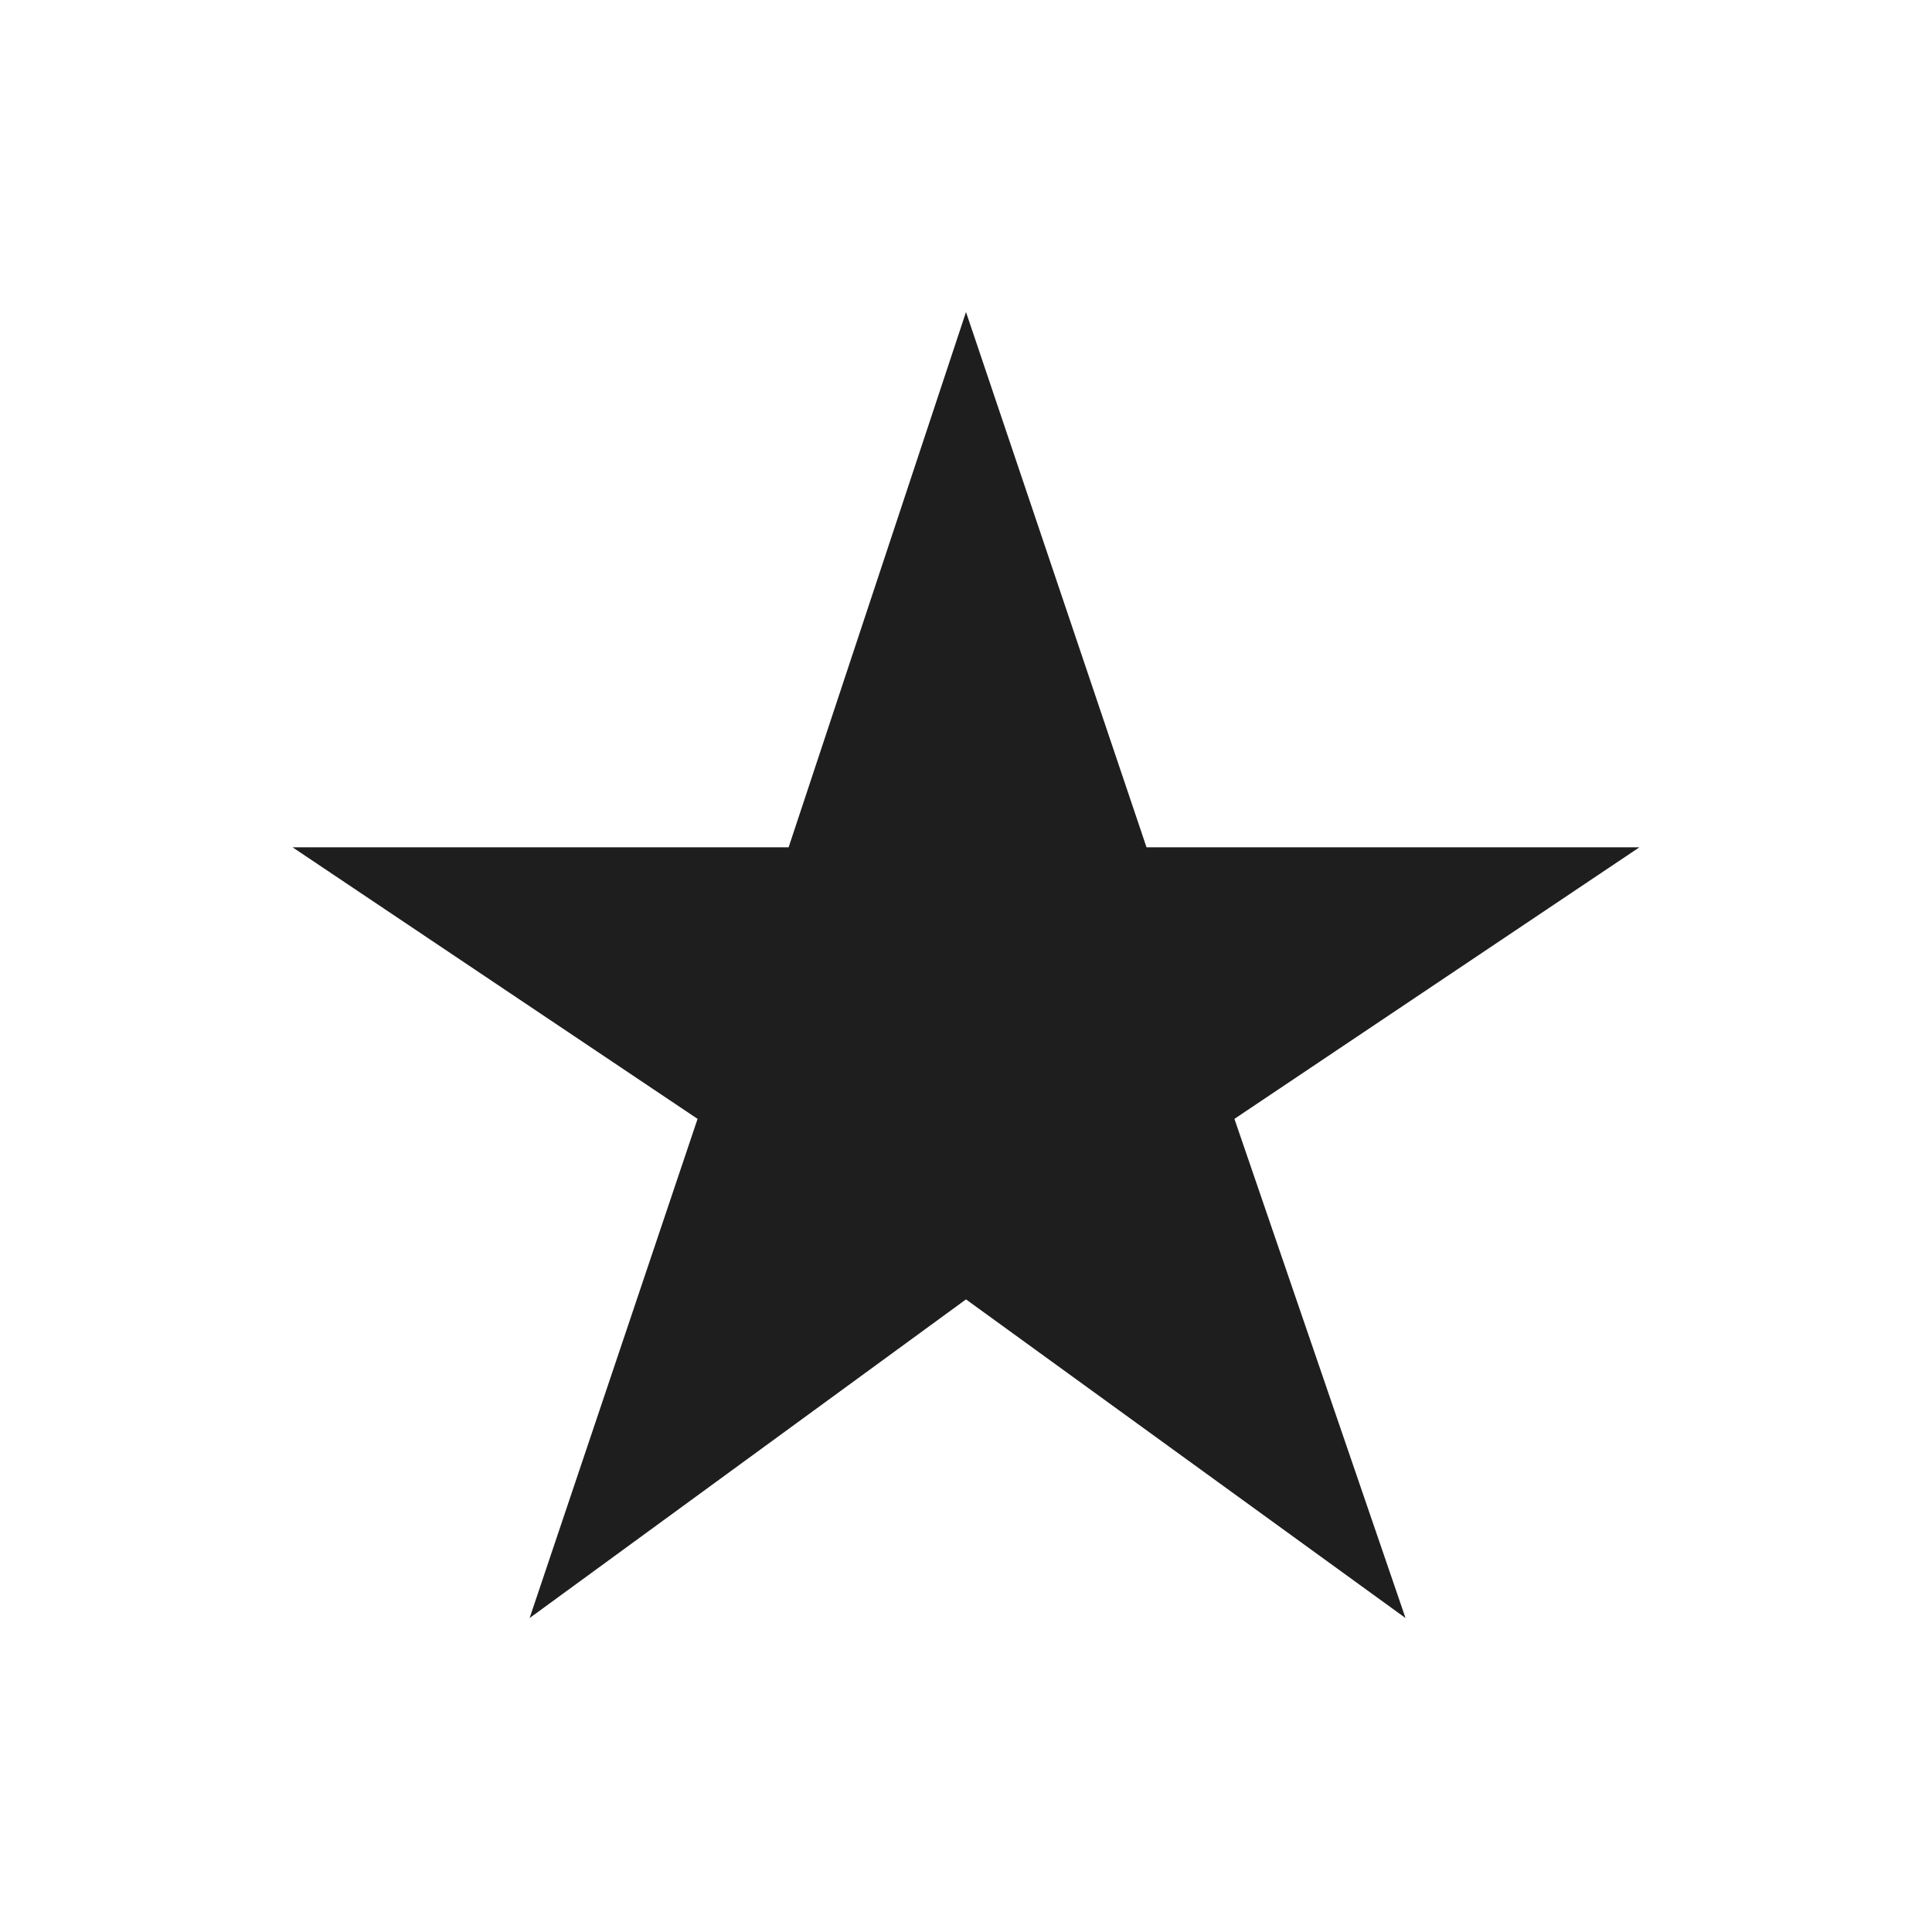
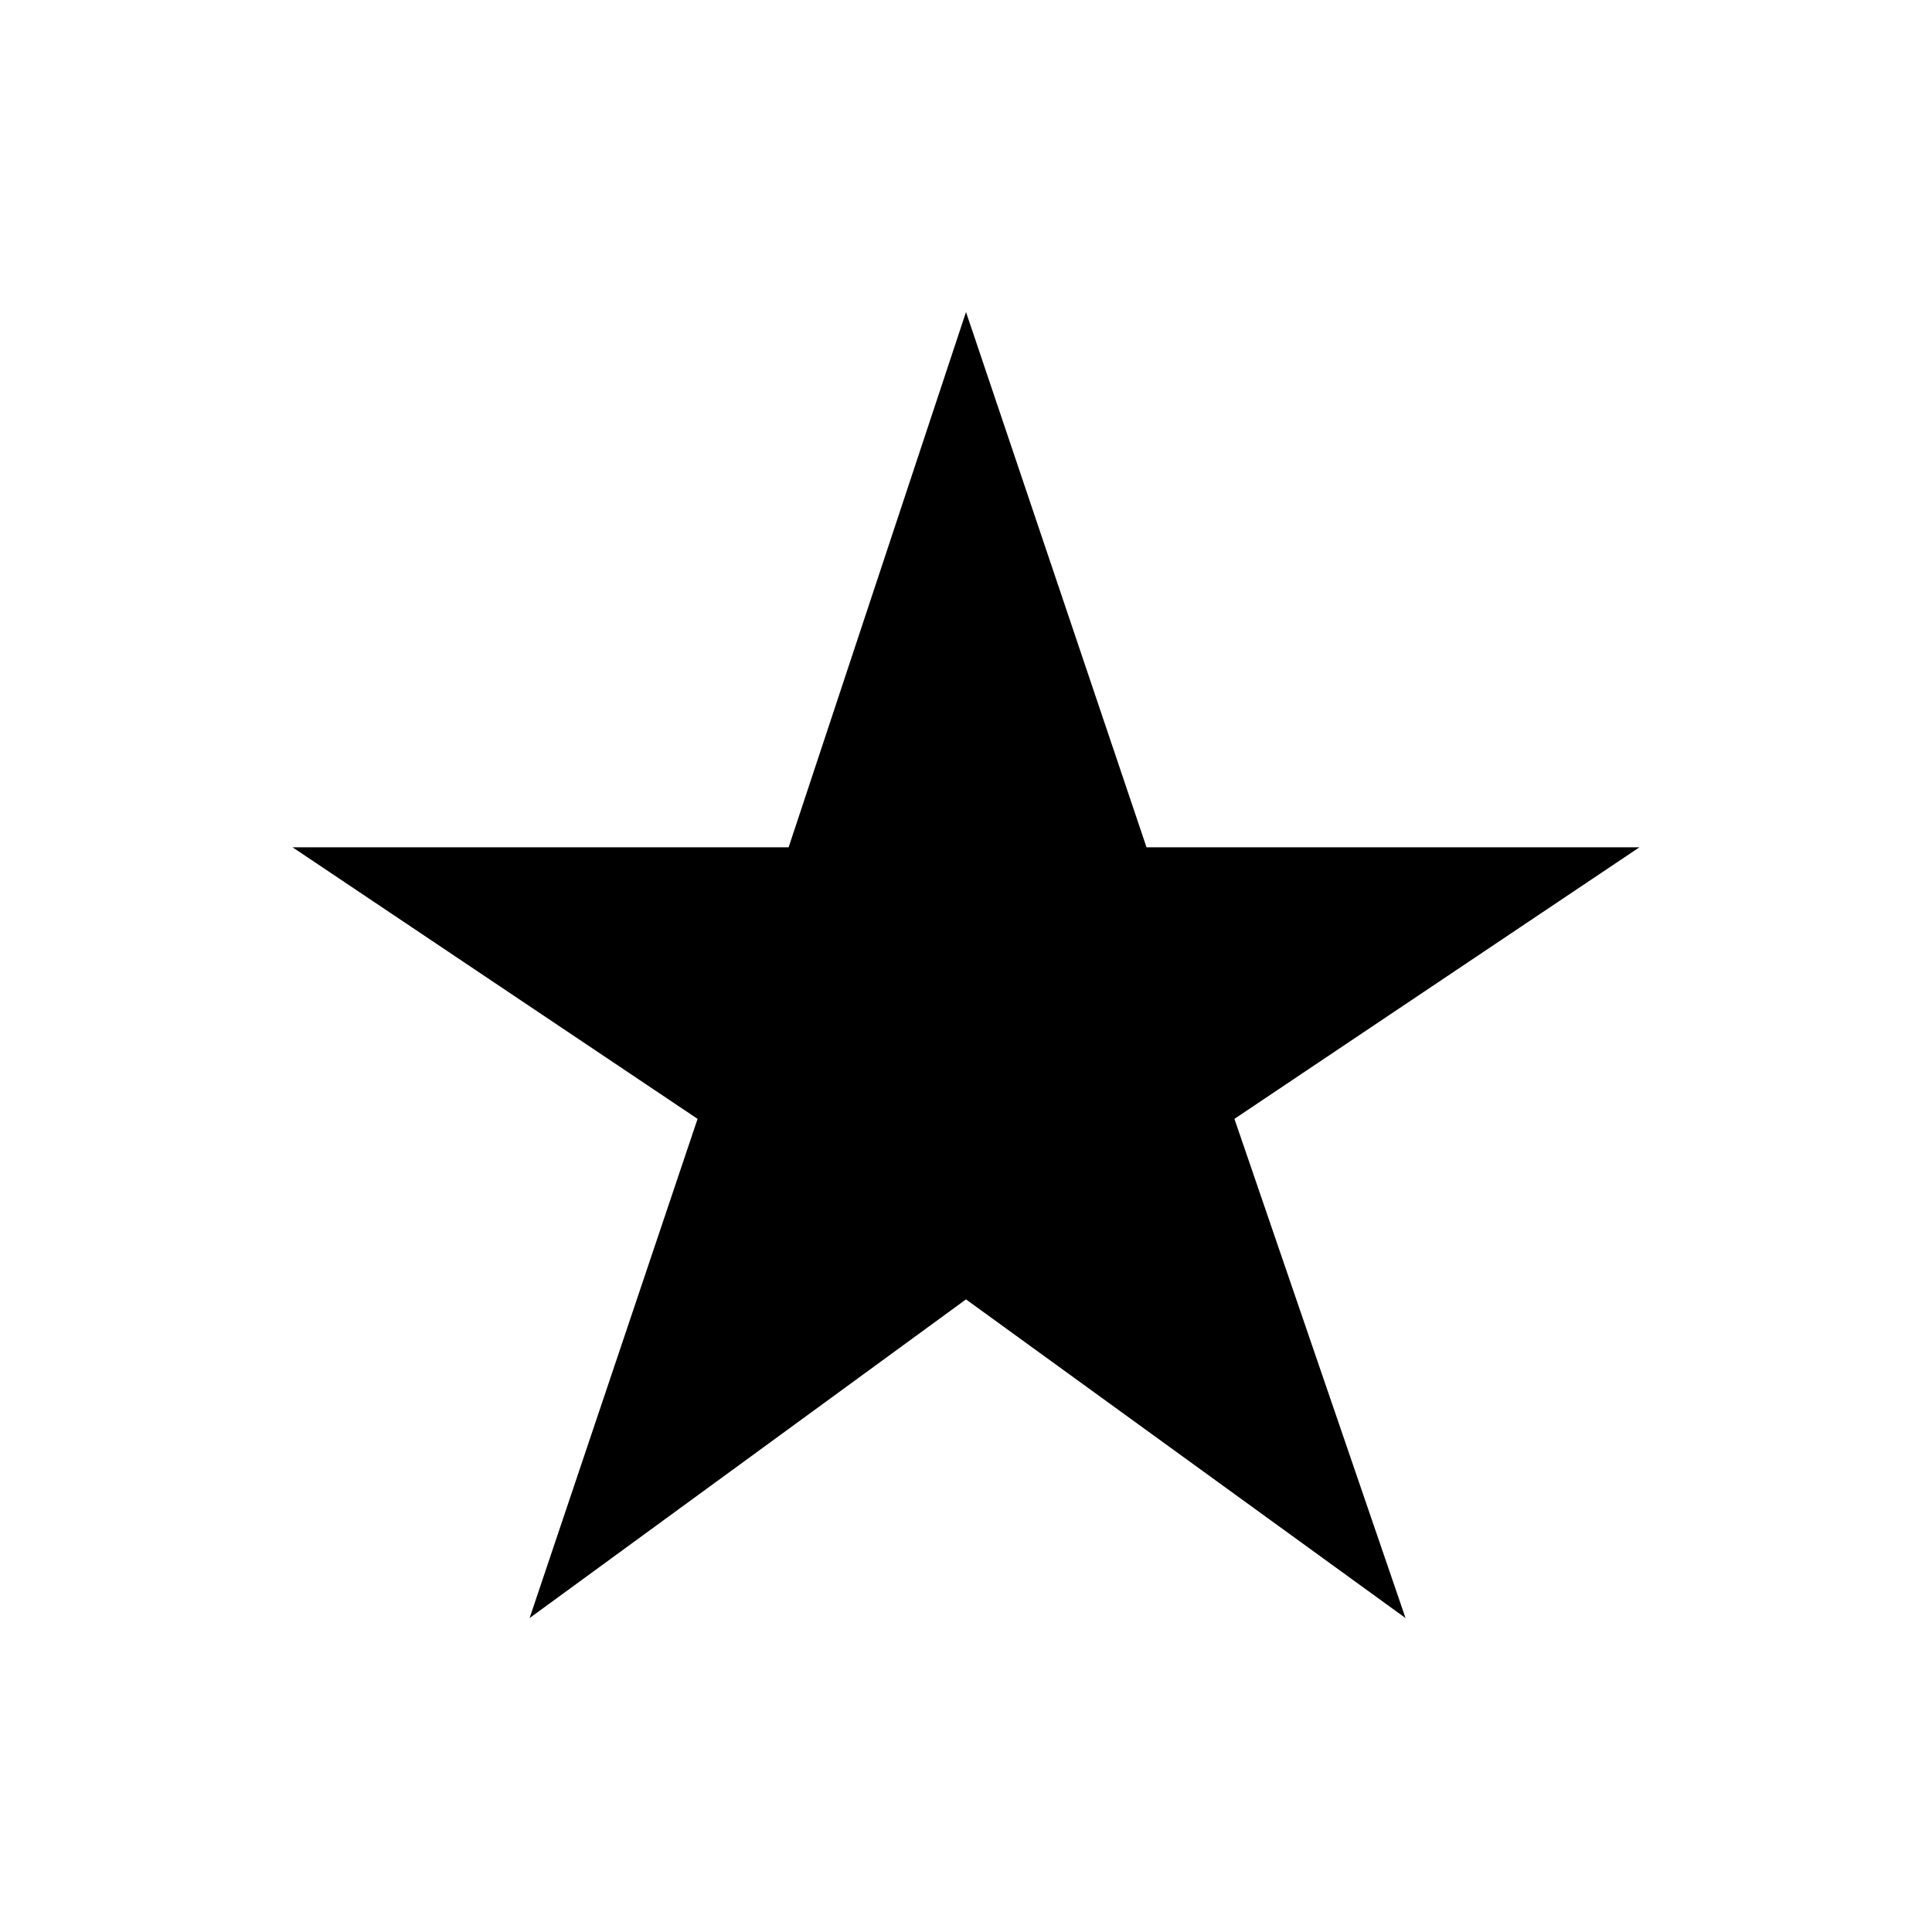
<svg xmlns="http://www.w3.org/2000/svg" width="16" height="16" viewBox="0 0 16 16" fill="none">
-   <path d="M4.386 13.4L5.777 9.266L2.423 7.017H6.531L8 2.584L9.495 7.017H13.577L10.223 9.266L11.64 13.4L8 10.761L4.386 13.4Z" fill="#1E1E1E" />
+   <path d="M4.386 13.4L5.777 9.266L2.423 7.017H6.531L8 2.584L9.495 7.017H13.577L10.223 9.266L11.64 13.4L8 10.761L4.386 13.4Z" fill="currentColor" />
</svg>
